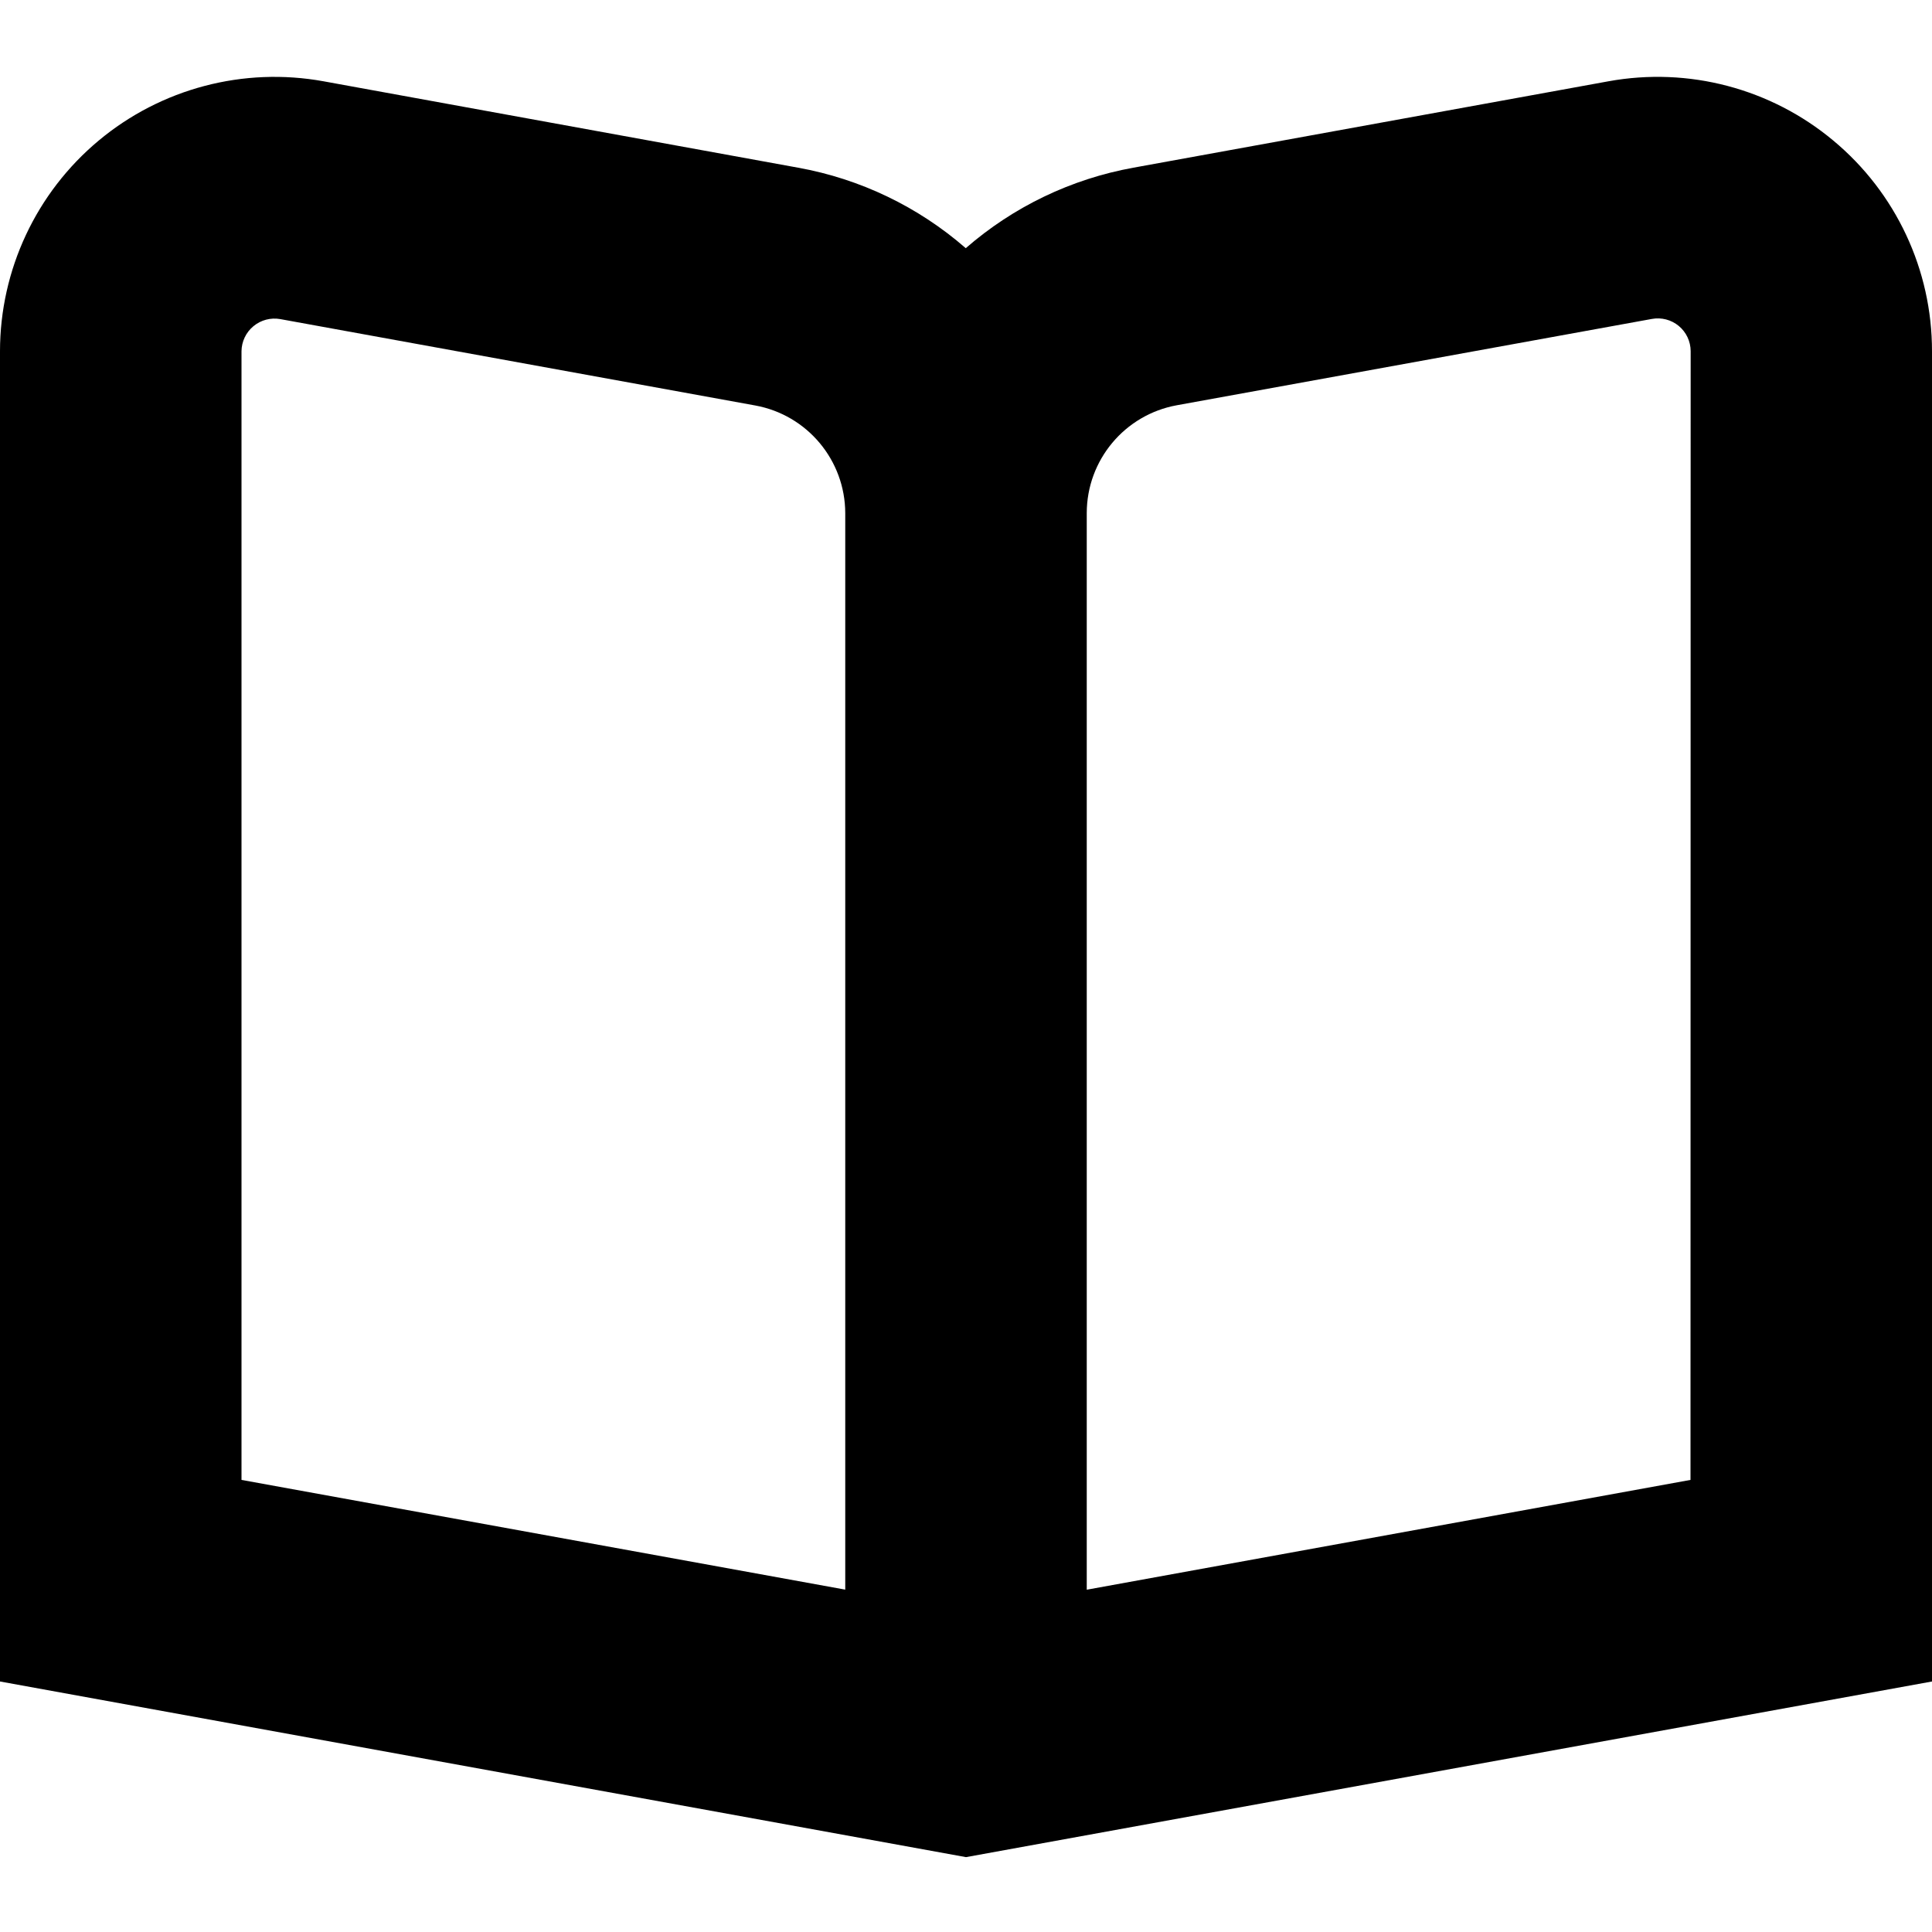
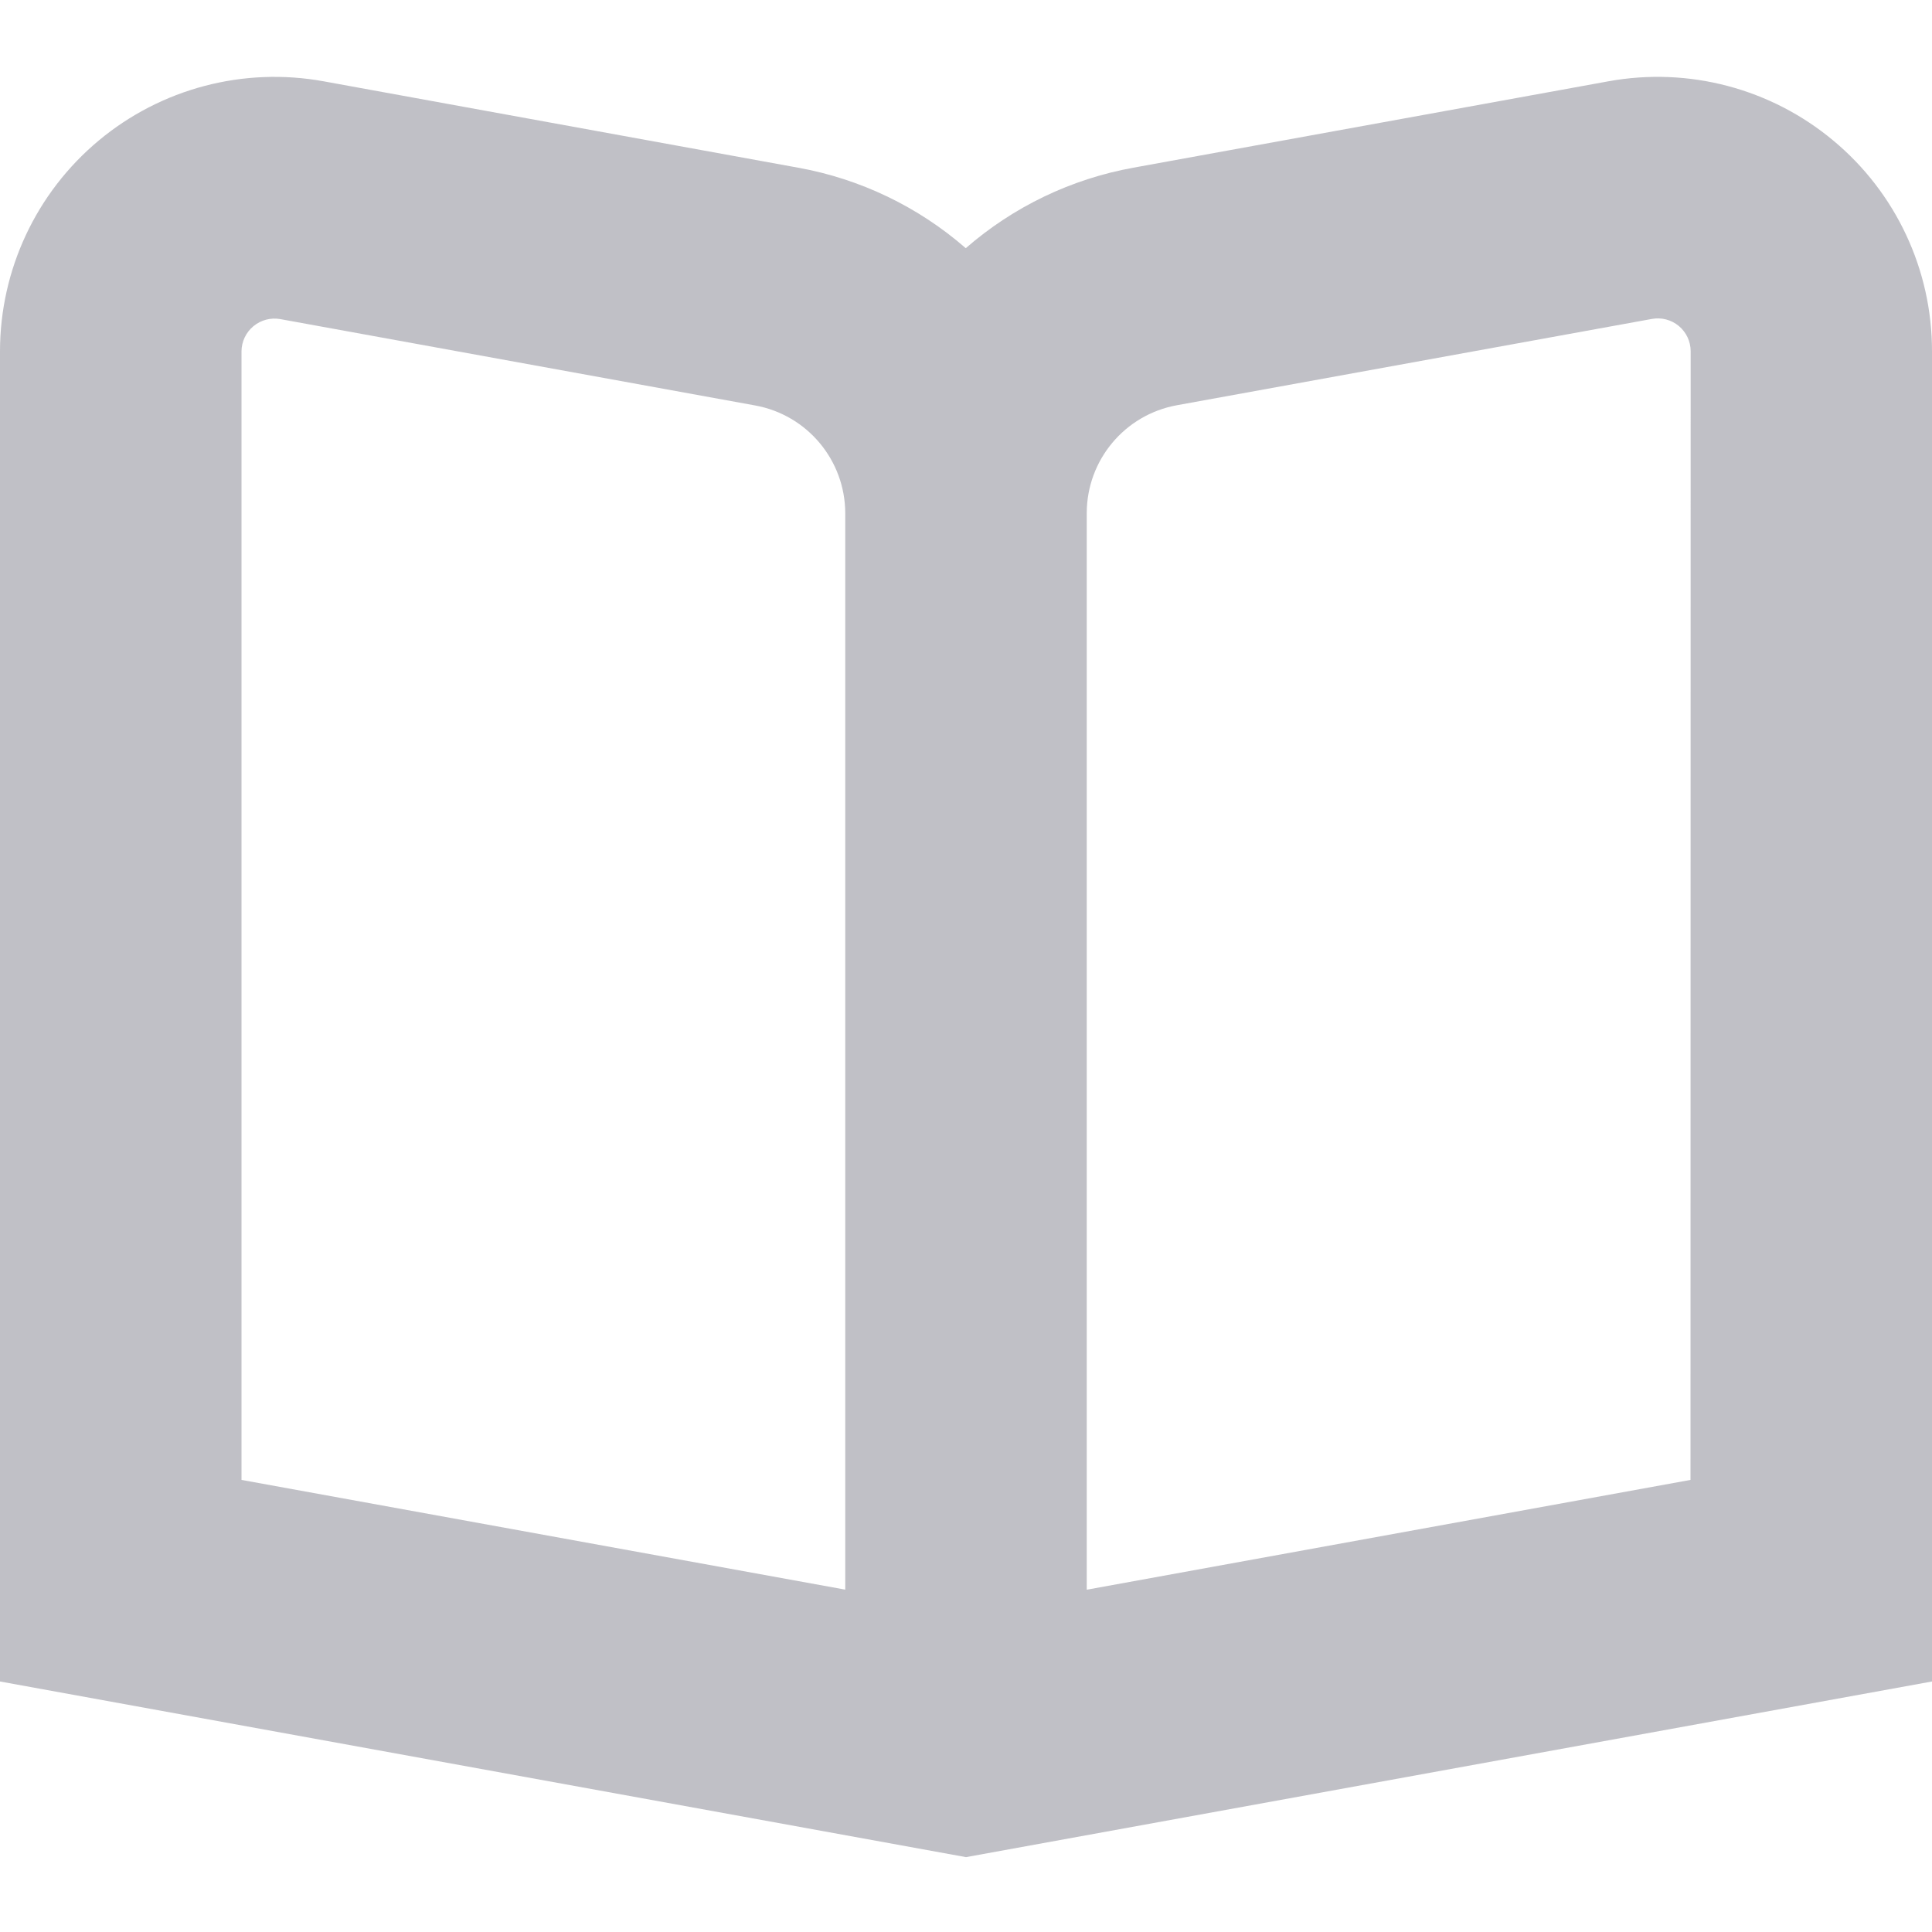
<svg xmlns="http://www.w3.org/2000/svg" id="Layer_1" height="512" viewBox="0 0 24 24" width="512" data-name="Layer 1">
-   <path d="m22.775 1.747a3.407 3.407 0 0 0 -2.795-.737l-5.9 1.073a4.348 4.348 0 0 0 -2.083 1 4.343 4.343 0 0 0 -2.083-1l-5.894-1.073a3.41 3.41 0 0 0 -4.02 3.354v16.524l12 2.182 12-2.182v-16.524a3.4 3.4 0 0 0 -1.225-2.617zm-12.275 18-7.5-1.363v-14.02a.41.41 0 0 1 .482-.4l5.9 1.073a1.363 1.363 0 0 1 1.118 1.338zm10.5-1.363-7.5 1.364v-13.373a1.363 1.363 0 0 1 1.12-1.341l5.9-1.072a.408.408 0 0 1 .482.4z" />
+   <path fill="#C0C0C6" d="m22.775 1.747a3.407 3.407 0 0 0 -2.795-.737l-5.9 1.073a4.348 4.348 0 0 0 -2.083 1 4.343 4.343 0 0 0 -2.083-1l-5.894-1.073a3.41 3.41 0 0 0 -4.02 3.354v16.524l12 2.182 12-2.182v-16.524a3.4 3.4 0 0 0 -1.225-2.617zm-12.275 18-7.5-1.363v-14.02a.41.41 0 0 1 .482-.4l5.9 1.073a1.363 1.363 0 0 1 1.118 1.338zm10.5-1.363-7.5 1.364v-13.373a1.363 1.363 0 0 1 1.12-1.341l5.9-1.072a.408.408 0 0 1 .482.4z" />
</svg>
